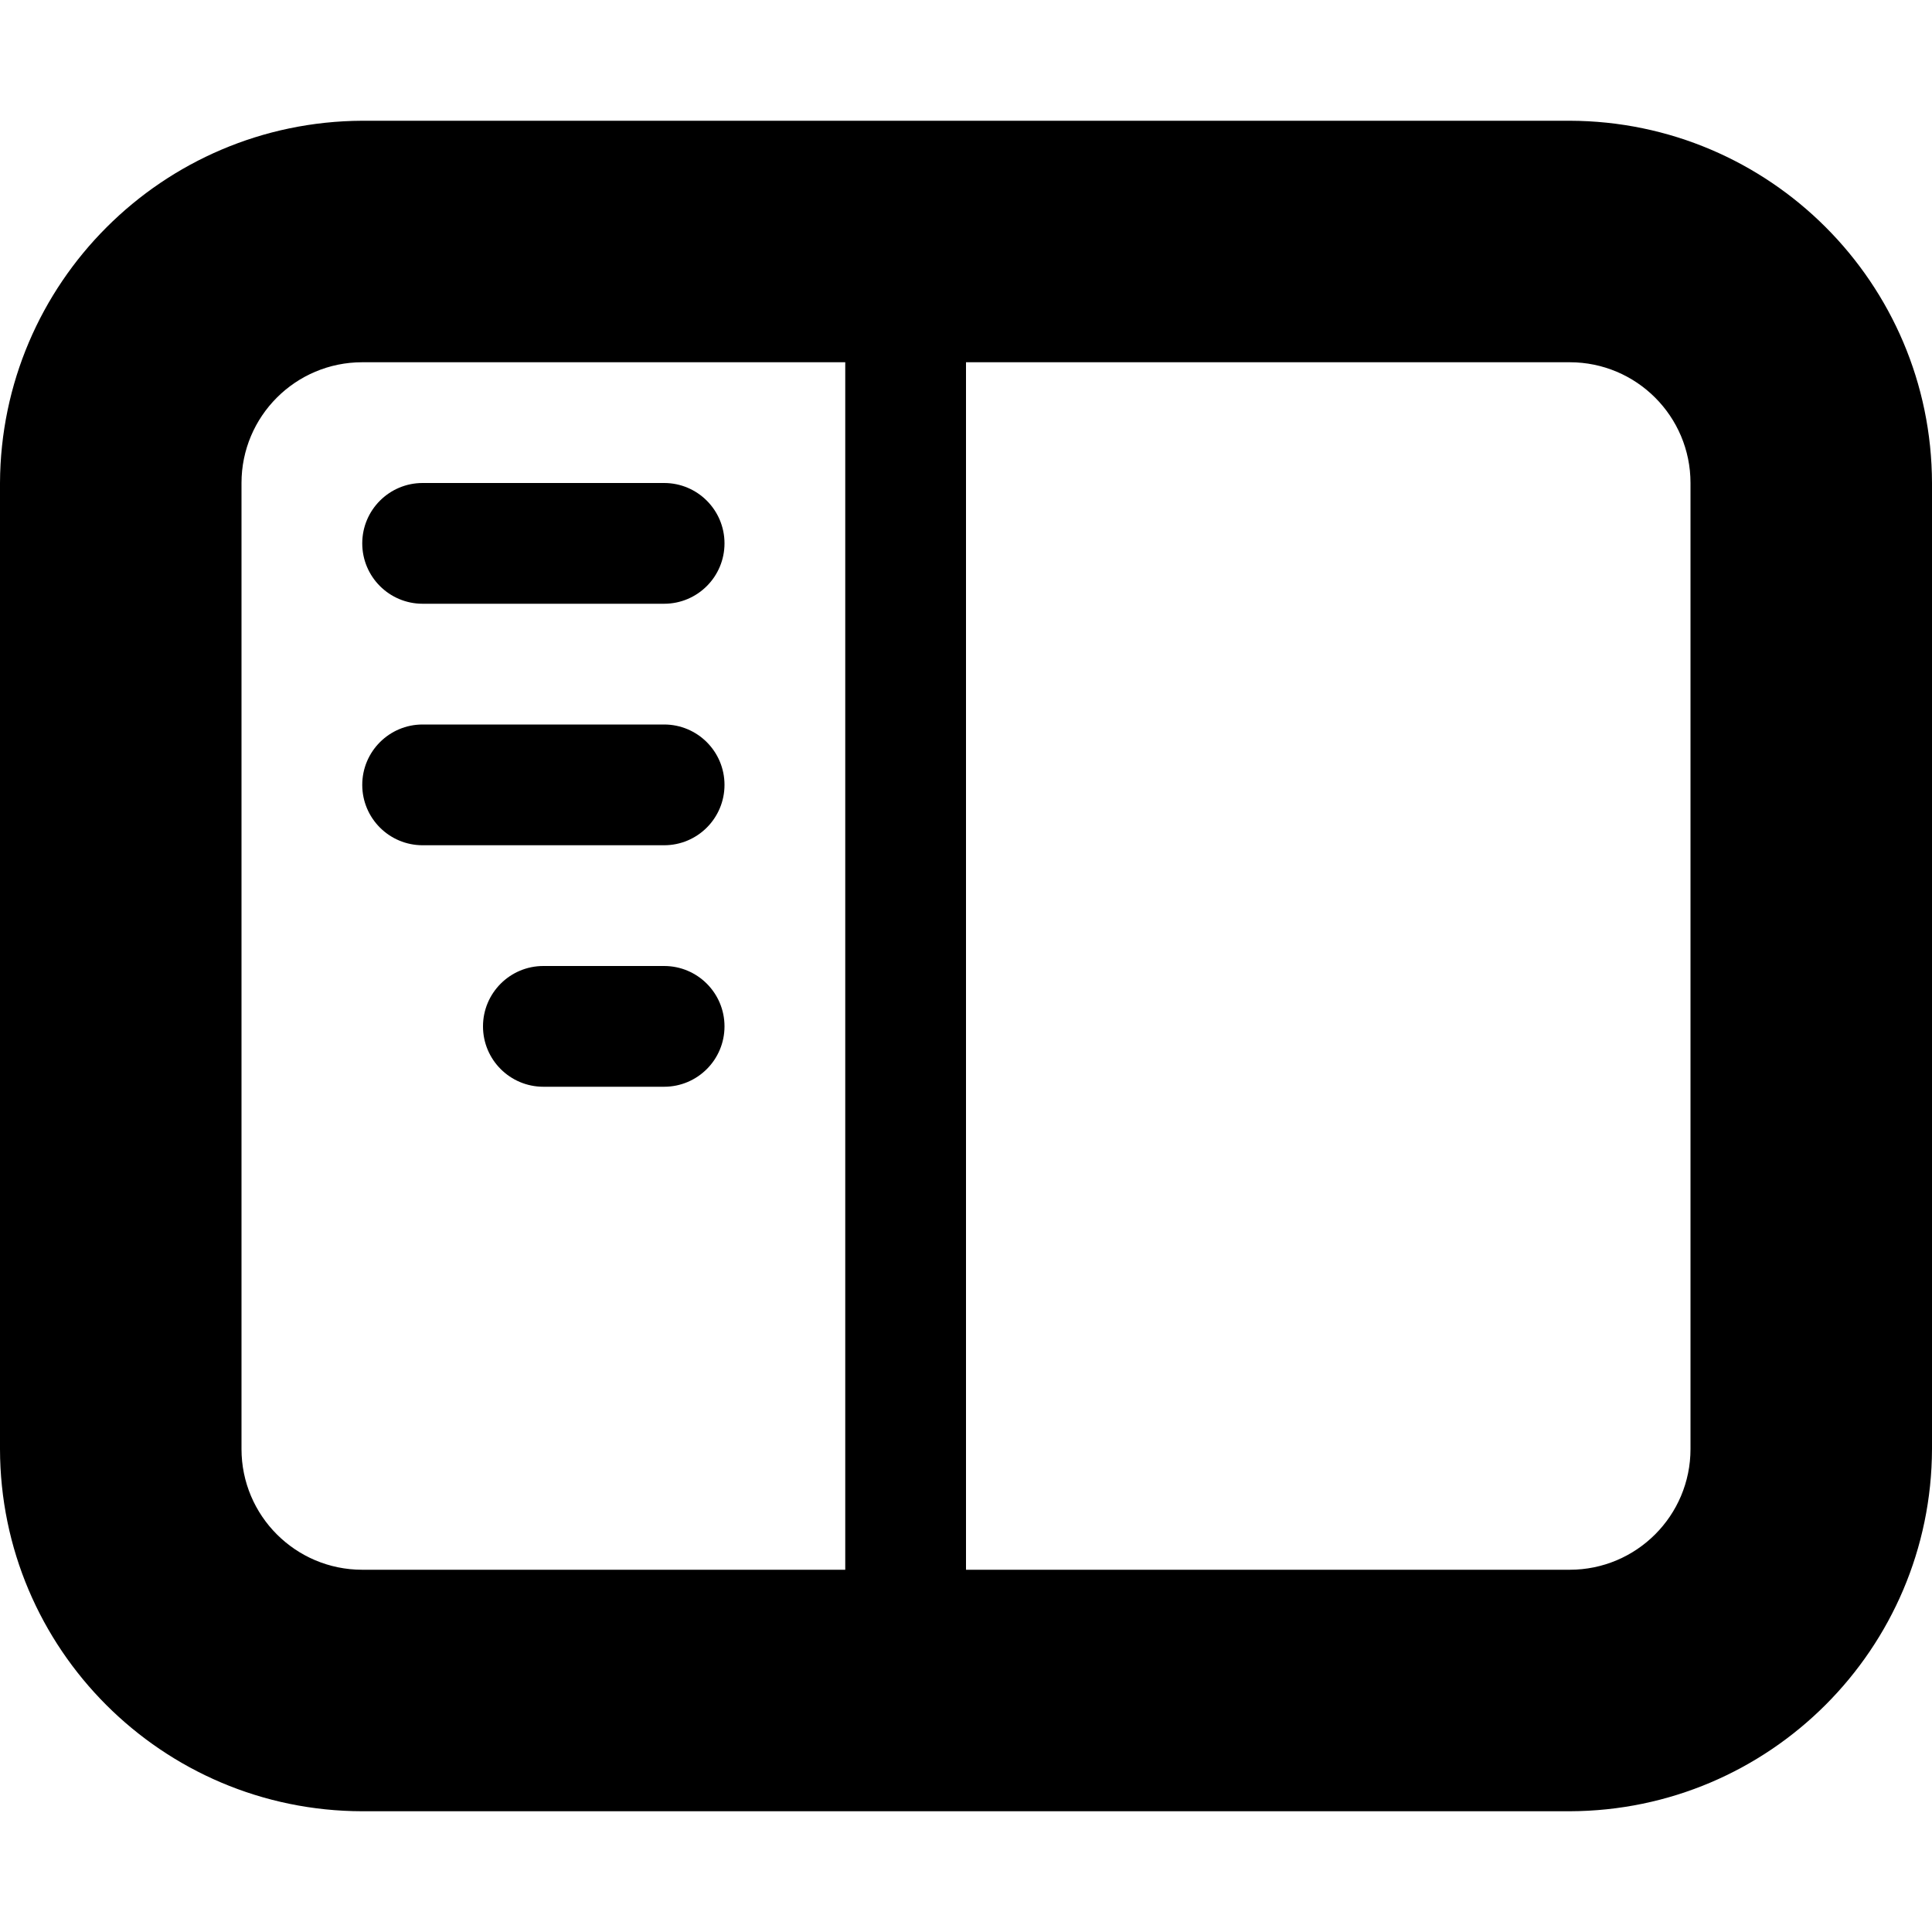
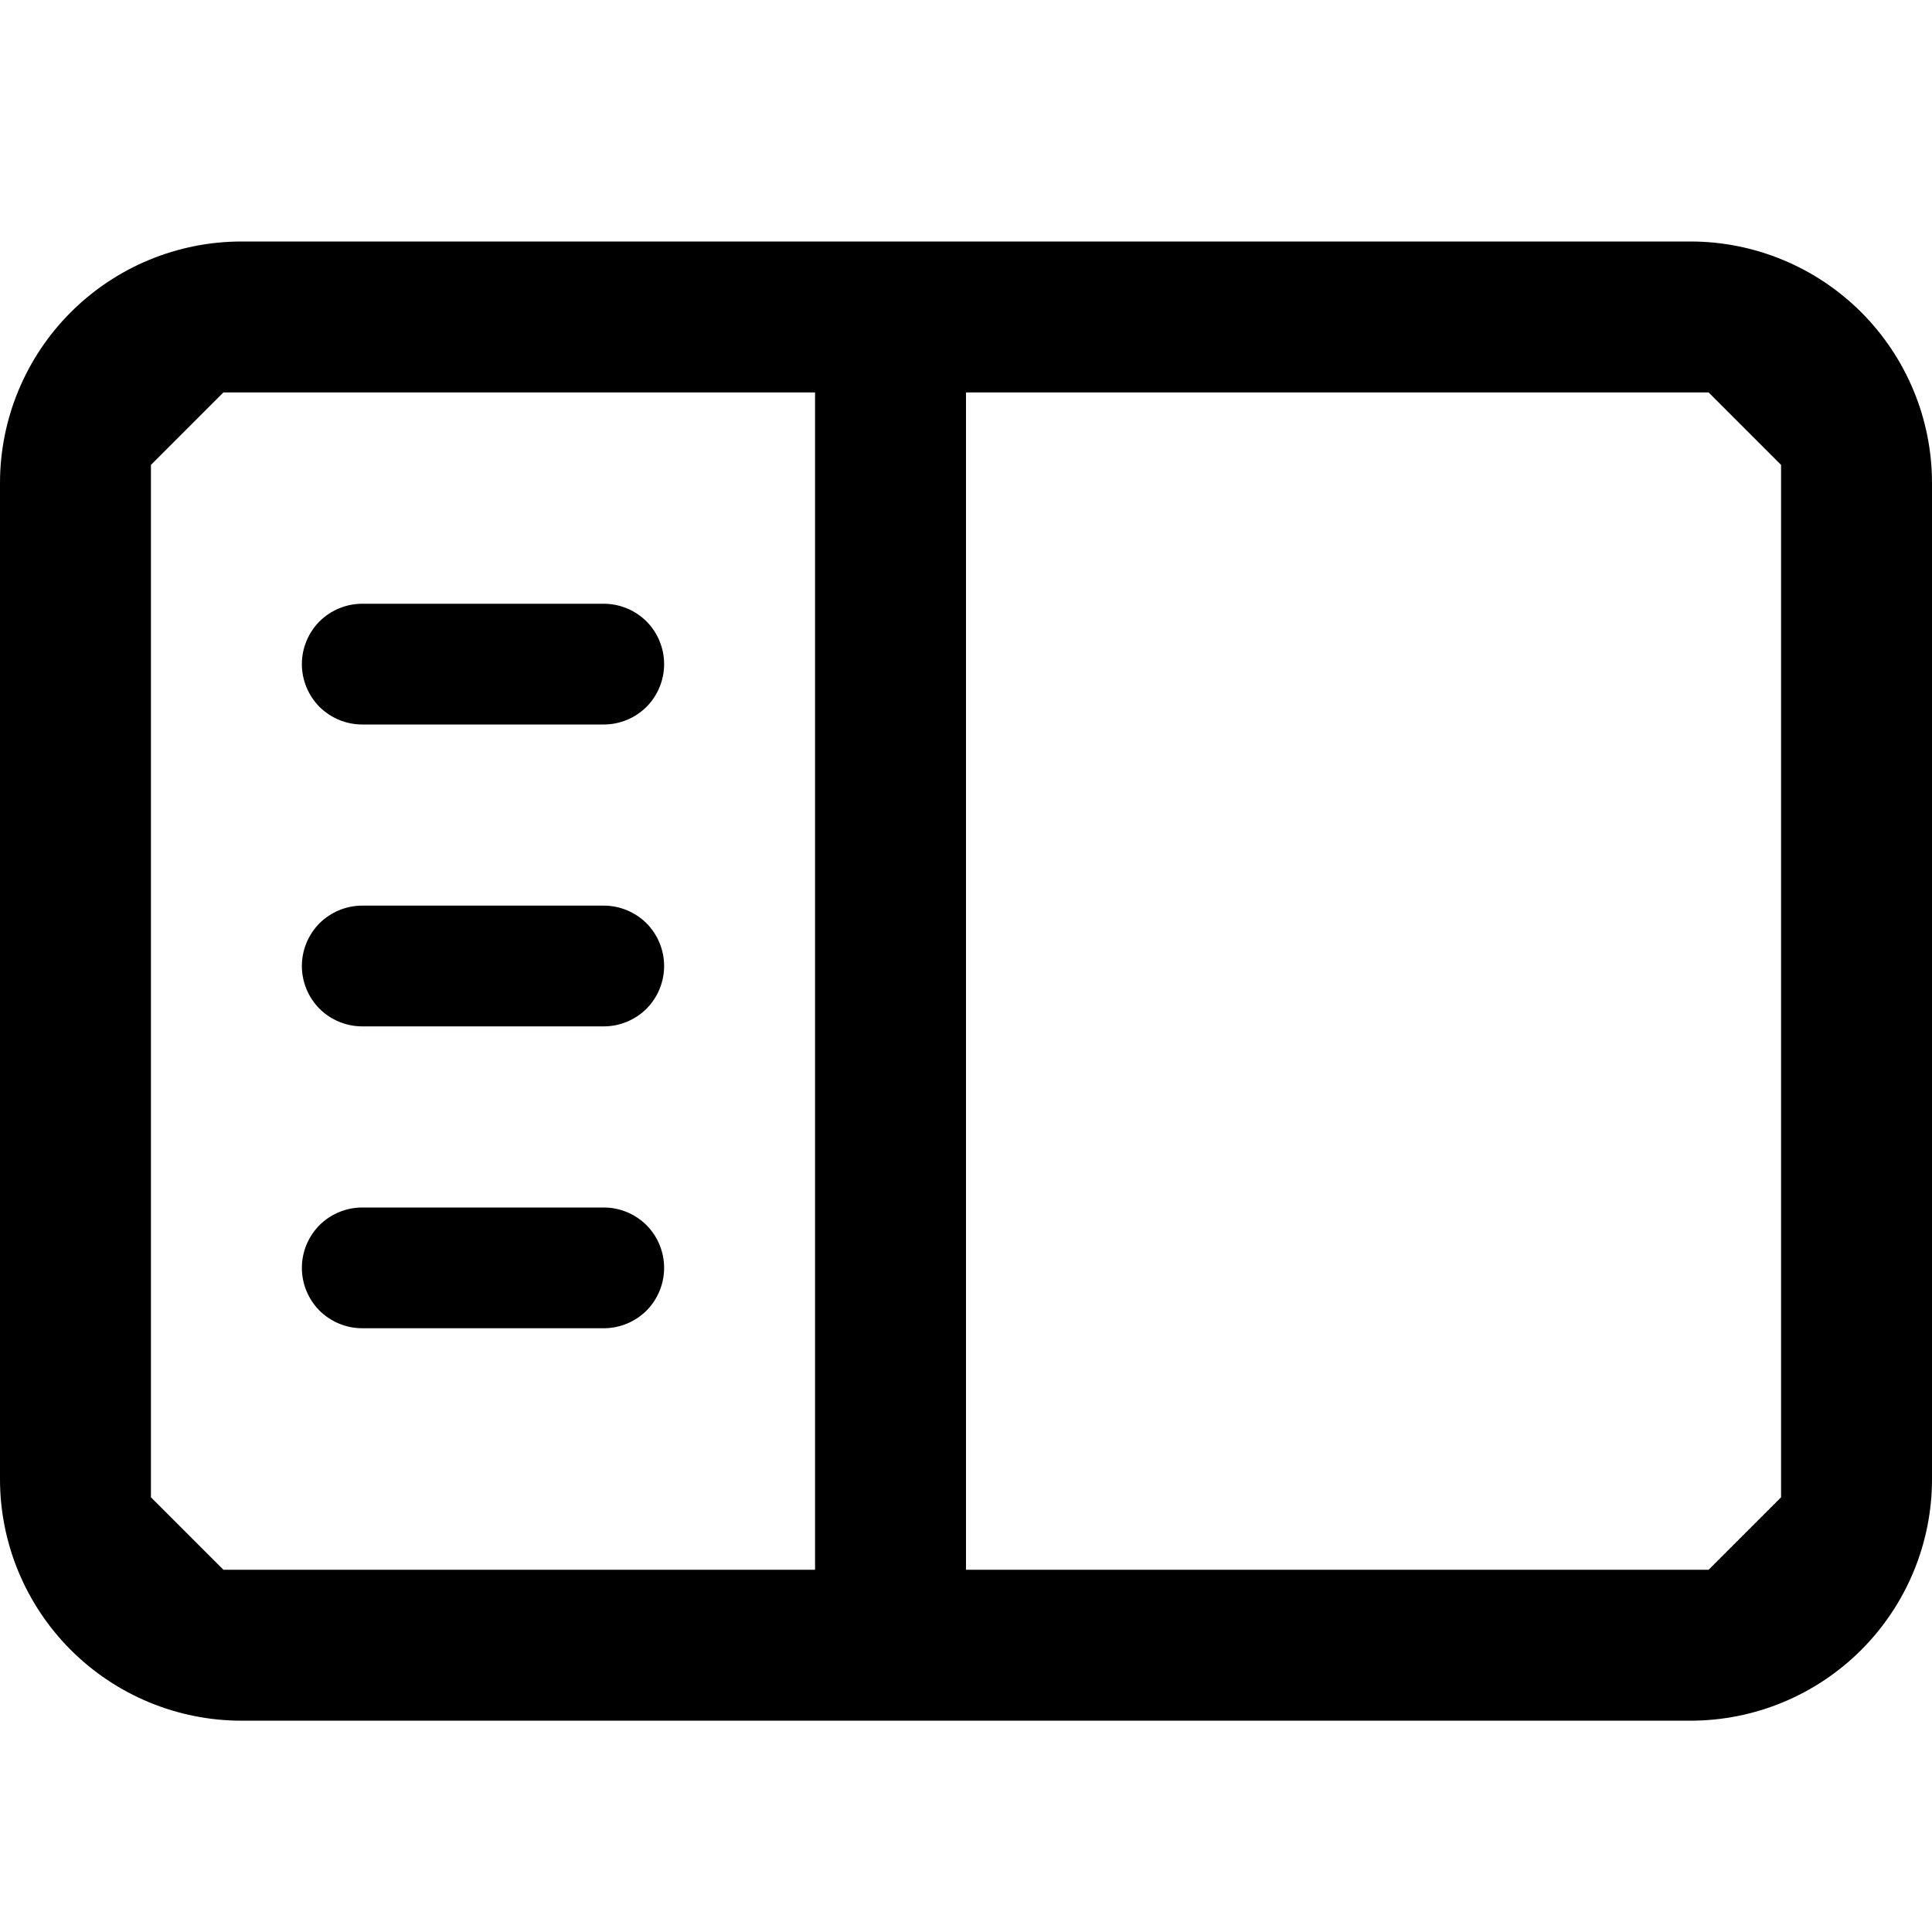
- <svg xmlns="http://www.w3.org/2000/svg" width="16" height="16" viewBox="0 0 16 16">
-   <path d="M3 1h10a3.008 3.008 0 0 1 3 3v8a3.009 3.009 0 0 1-3 3H3a3.005 3.005 0 0 1-3-3V4a3.013 3.013 0 0 1 3-3zm11 11V4a1 1 0 0 0-1-1H8v10h5a1 1 0 0 0 1-1zM2 12a1 1 0 0 0 1 1h4V3H3a1 1 0 0 0-1 1v8z" />
-   <path d="M3.5 5h2a.5.5 0 0 0 0-1h-2a.5.5 0 0 0 0 1zm0 2h2a.5.5 0 0 0 0-1h-2a.5.5 0 0 0 0 1zm1 2h1a.5.5 0 0 0 0-1h-1a.5.5 0 0 0 0 1z" />
+ <svg xmlns="http://www.w3.org/2000/svg" width="16" height="16" viewBox="0 0 16 16" fill="none">
+   <path fill-rule="evenodd" clip-rule="evenodd" d="M16 4V12.25C16 12.78 15.789 13.289 15.414 13.664C15.039 14.039 14.53 14.25 14 14.25H2C1.47 14.25 0.961 14.039 0.586 13.664C0.211 13.289 0 12.78 0 12.25V4C0 3.47 0.211 2.961 0.586 2.586C0.961 2.211 1.47 2 2 2H14C14.53 2 15.039 2.211 15.414 2.586C15.789 2.961 16 3.47 16 4ZM1.25 3.85V12.4L1.85 13H6.75V3.25H1.85L1.25 3.85ZM14.15 13H8V3.25H14.15L14.75 3.85V12.4L14.15 13ZM5.354 10.146C5.447 10.24 5.5 10.367 5.5 10.5C5.5 10.633 5.447 10.76 5.354 10.854C5.26 10.947 5.133 11 5 11H3C2.867 11 2.74 10.947 2.646 10.854C2.553 10.76 2.5 10.633 2.5 10.5C2.5 10.367 2.553 10.24 2.646 10.146C2.74 10.053 2.867 10 3 10H5C5.133 10 5.26 10.053 5.354 10.146ZM5.5 8C5.5 7.867 5.447 7.74 5.354 7.646C5.26 7.553 5.133 7.5 5 7.5H3C2.867 7.5 2.74 7.553 2.646 7.646C2.553 7.74 2.5 7.867 2.5 8C2.5 8.133 2.553 8.26 2.646 8.354C2.74 8.447 2.867 8.5 3 8.5H5C5.133 8.5 5.26 8.447 5.354 8.354C5.447 8.26 5.5 8.133 5.5 8ZM5.354 5.146C5.447 5.24 5.5 5.367 5.5 5.5C5.5 5.633 5.447 5.76 5.354 5.854C5.26 5.947 5.133 6 5 6H3C2.867 6 2.74 5.947 2.646 5.854C2.553 5.76 2.5 5.633 2.5 5.5C2.5 5.367 2.553 5.24 2.646 5.146C2.74 5.053 2.867 5 3 5H5C5.133 5 5.26 5.053 5.354 5.146Z" fill="black" />
</svg>
